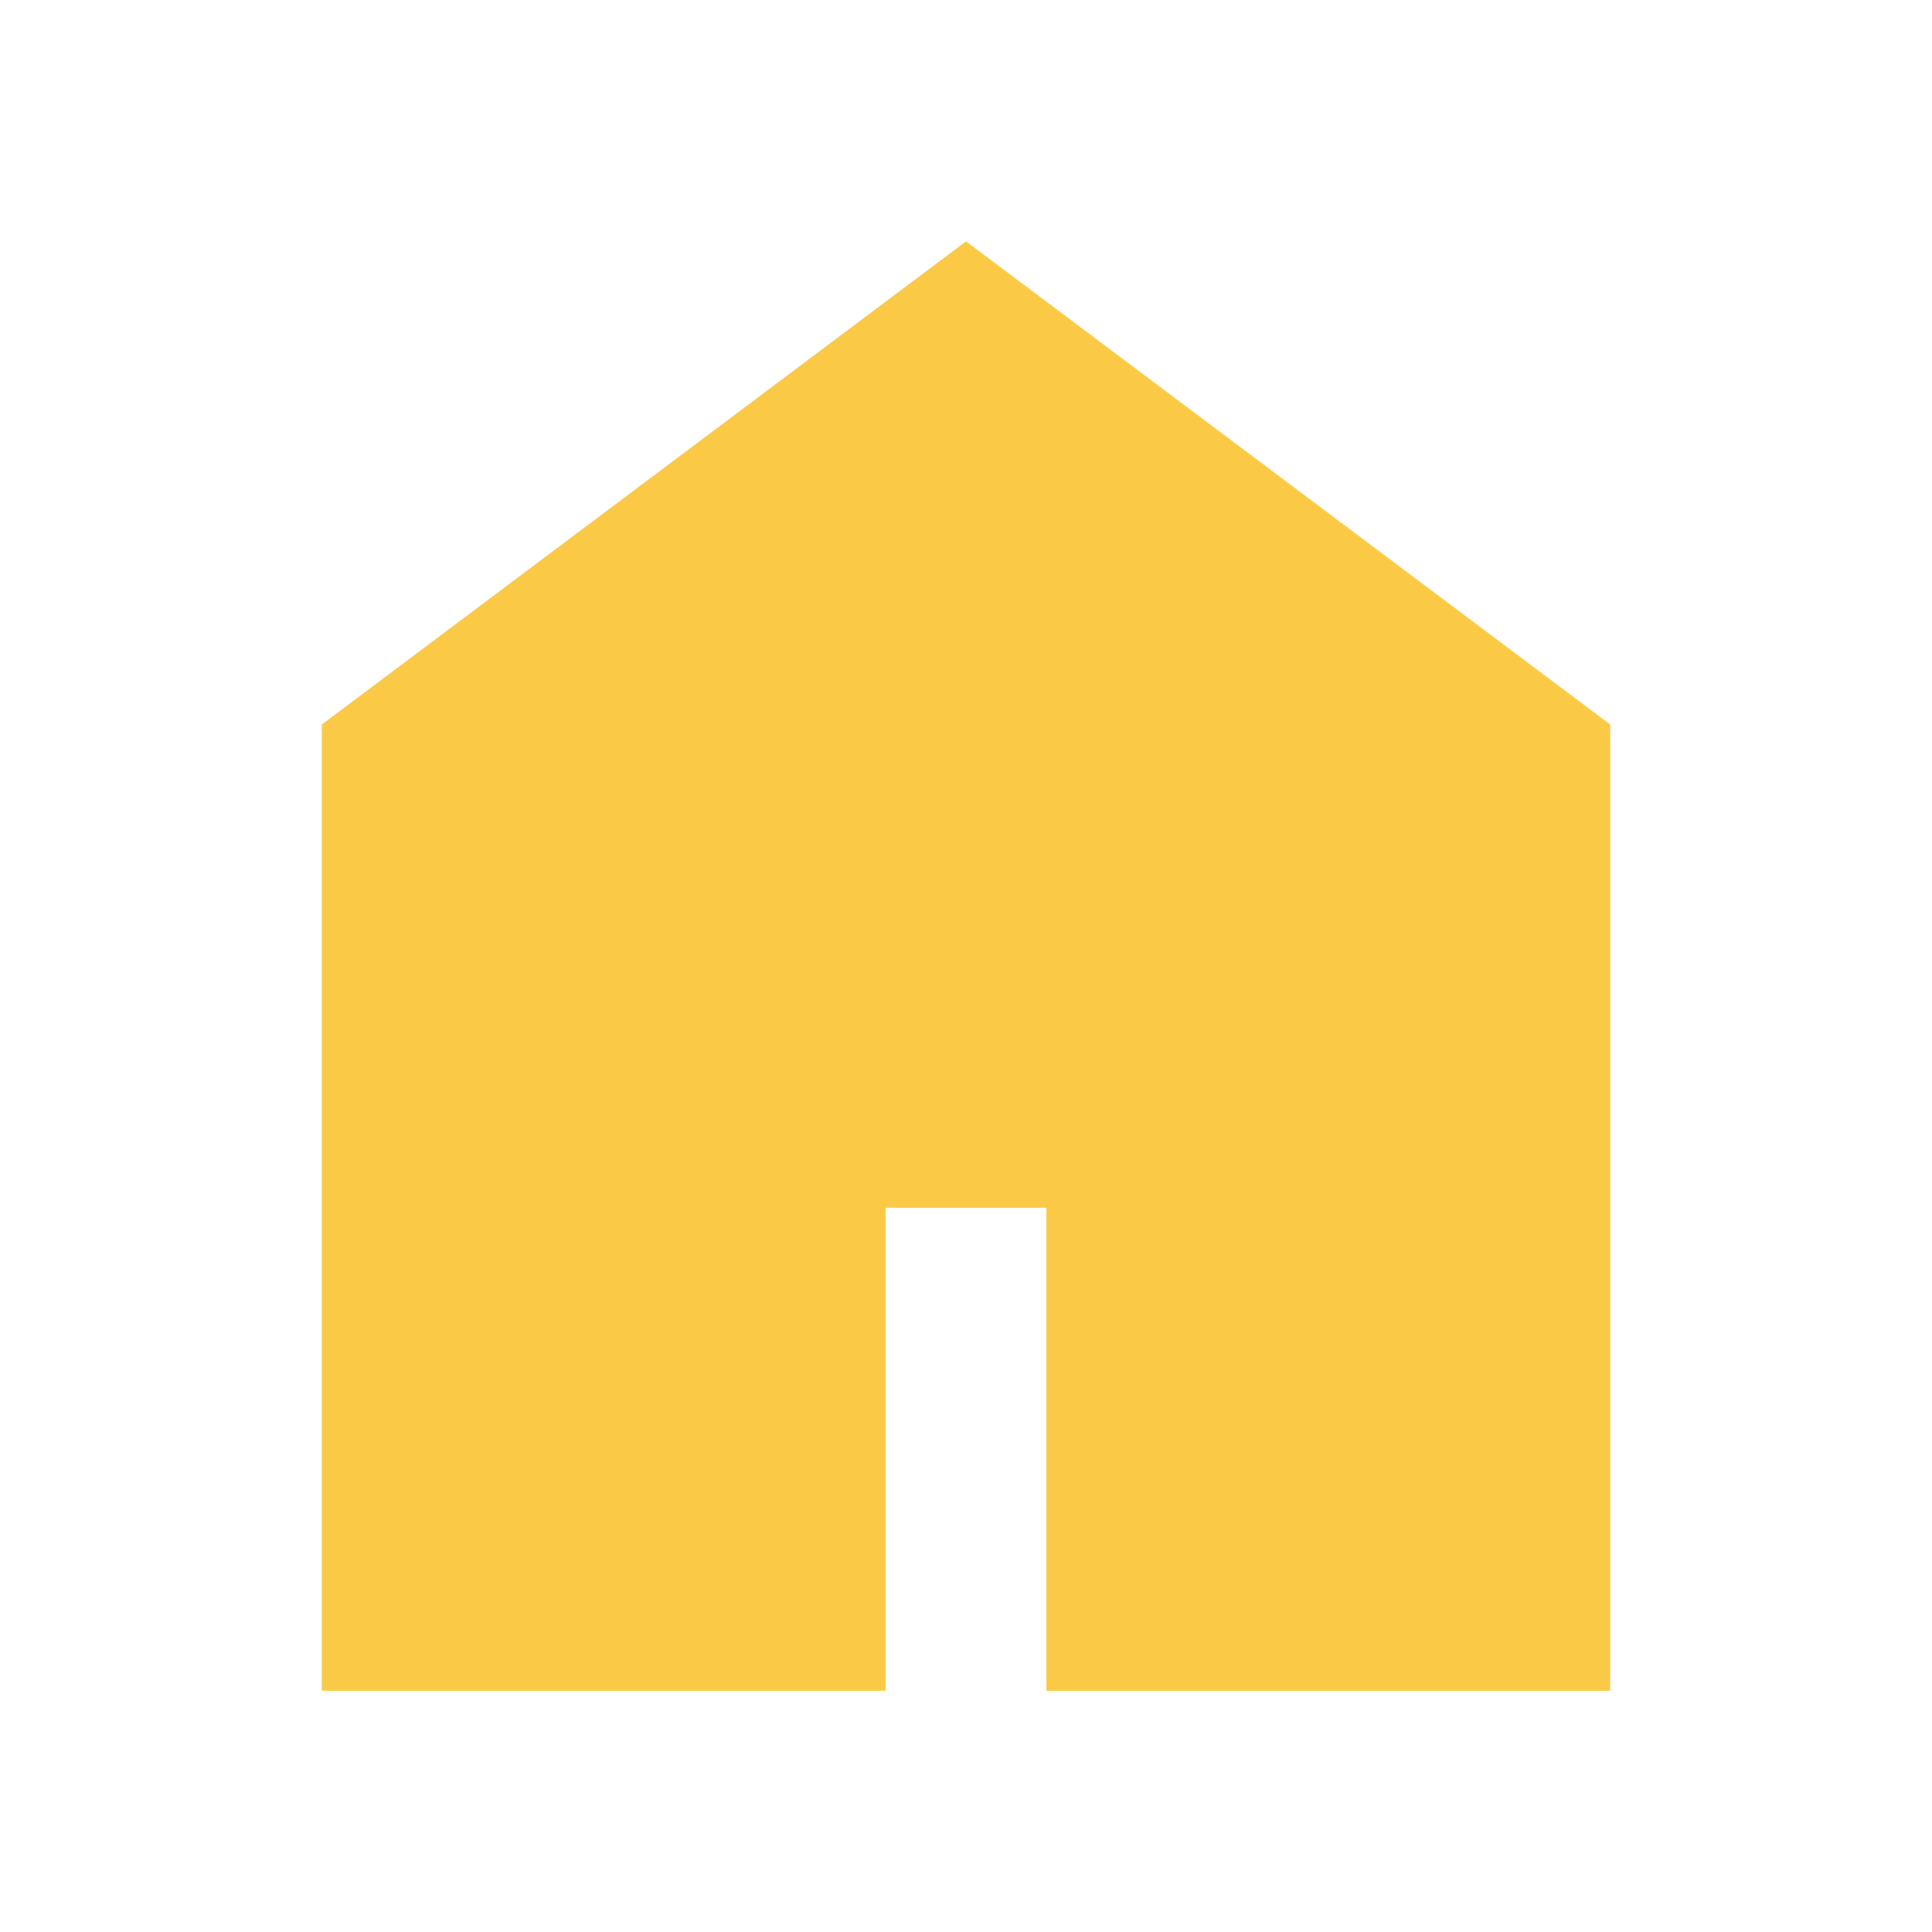
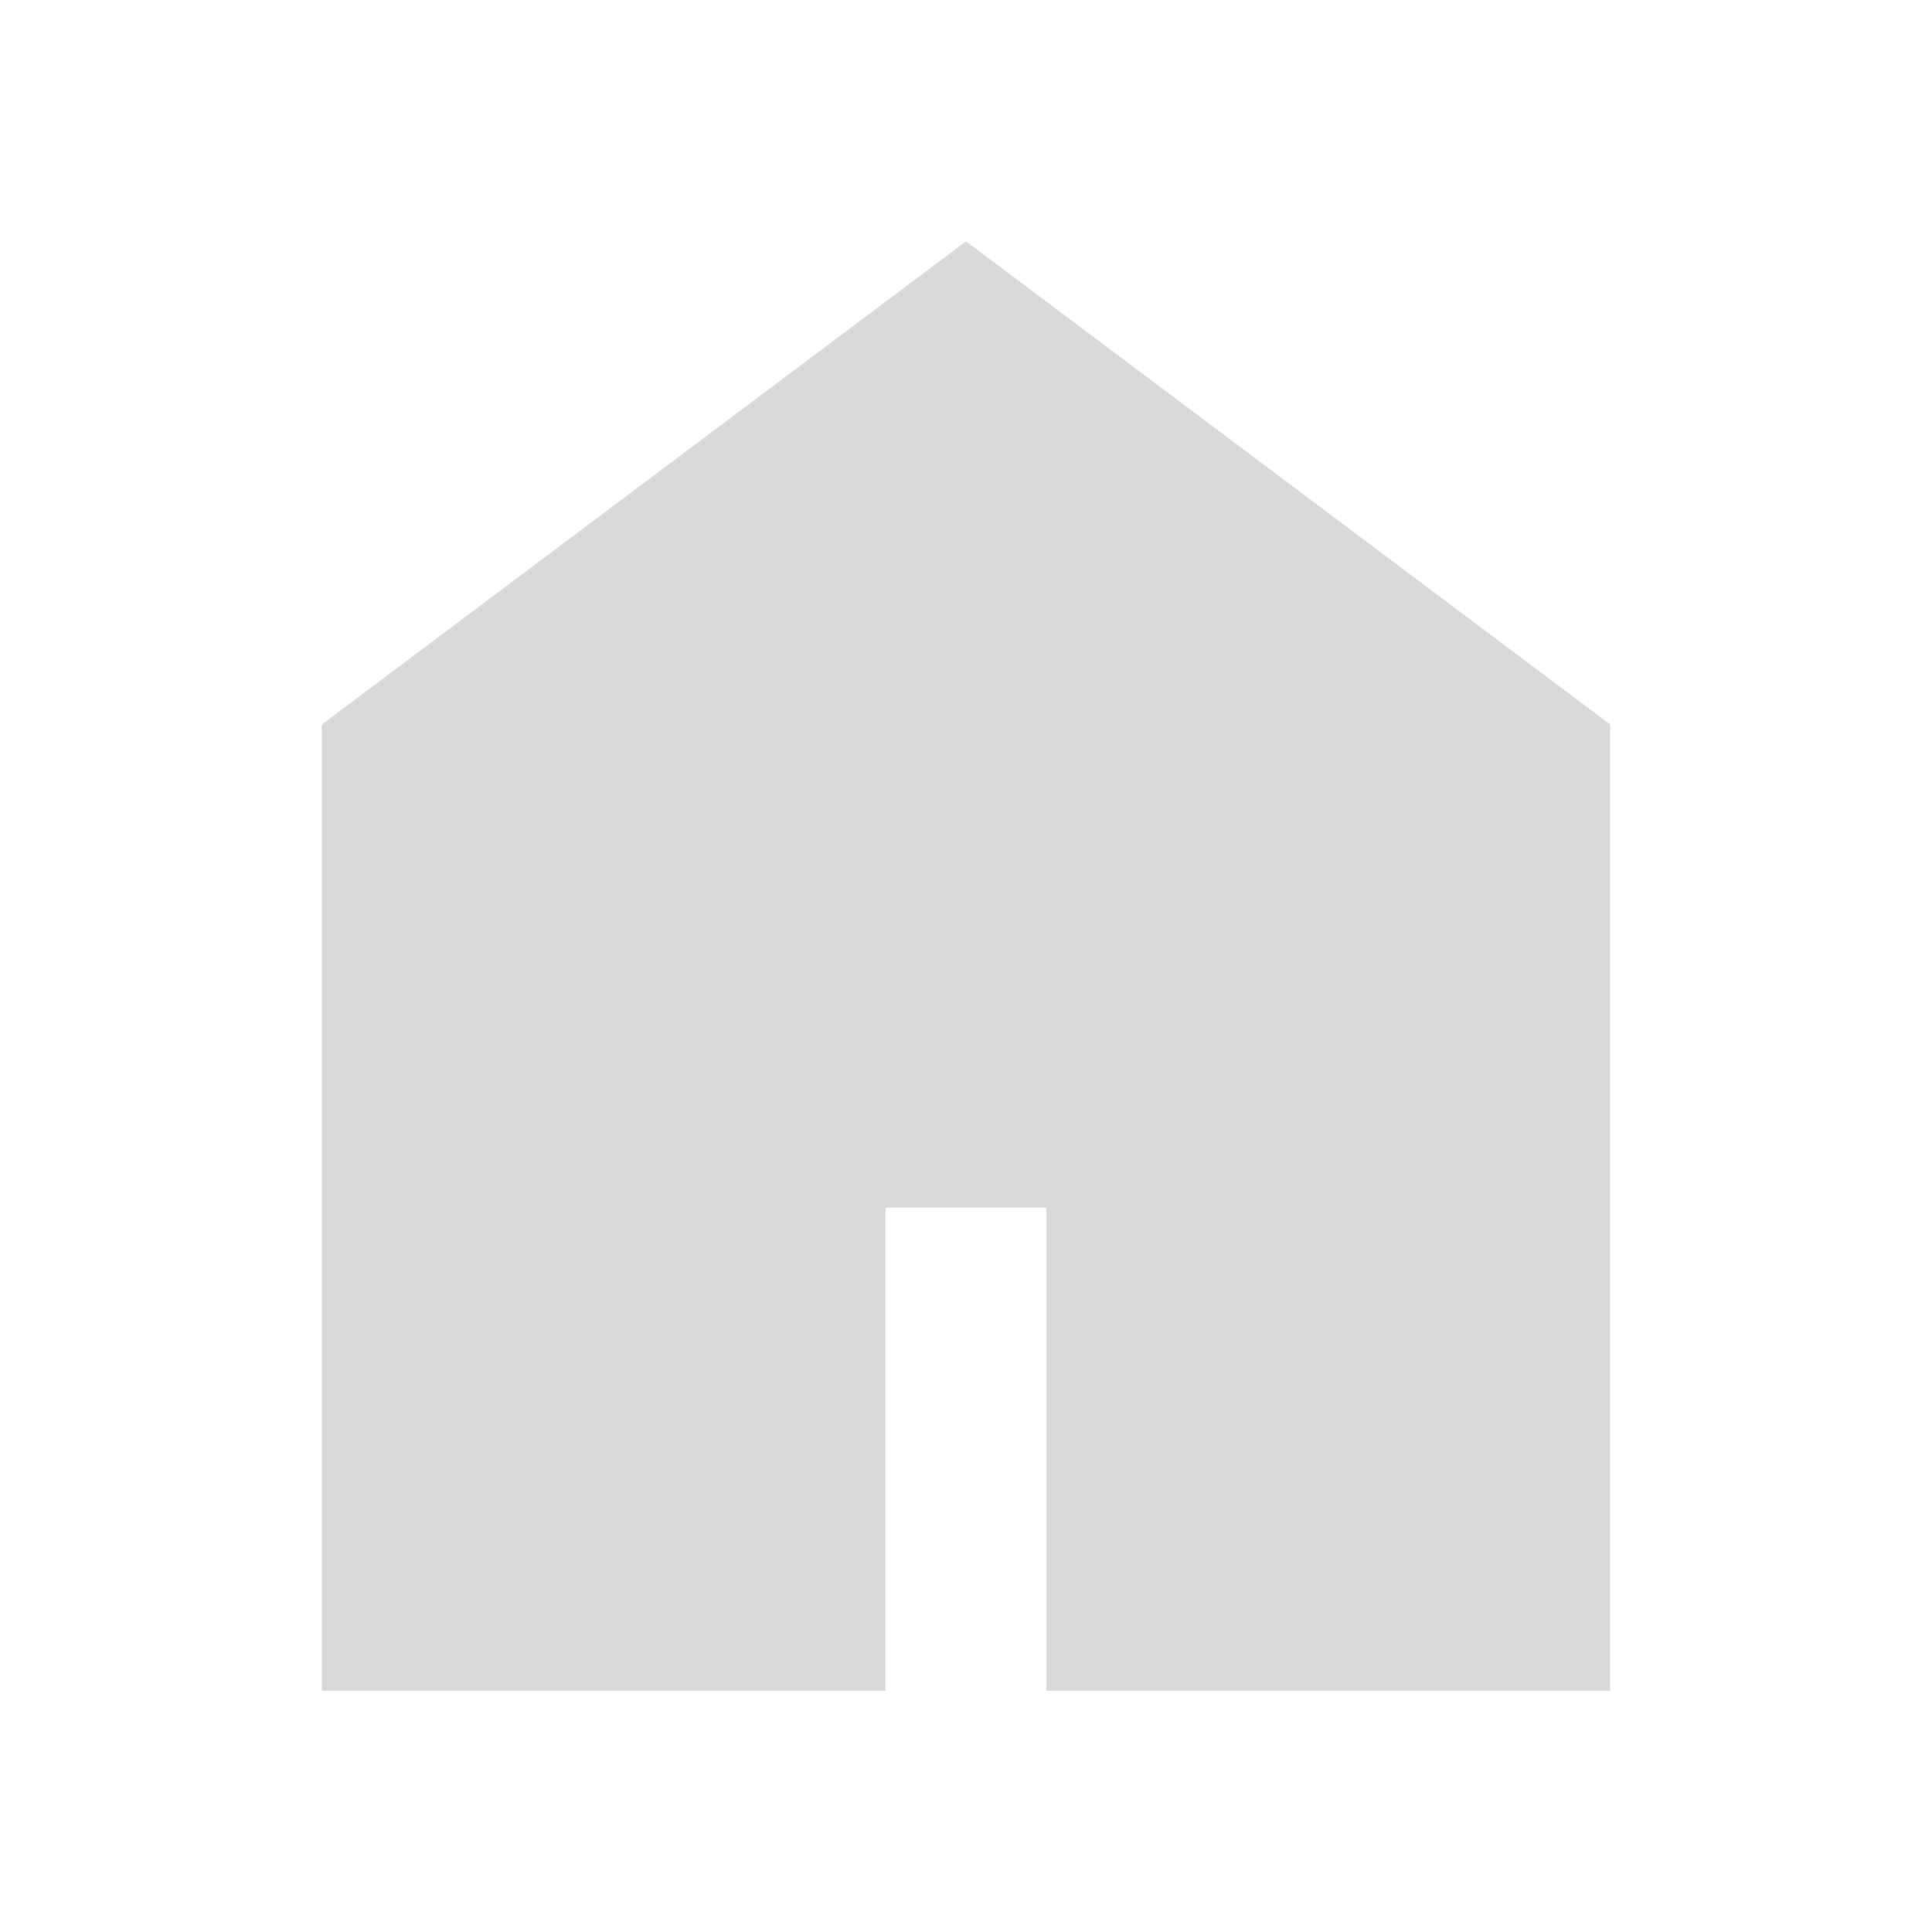
<svg xmlns="http://www.w3.org/2000/svg" width="24" height="24" viewBox="0 0 24 24" fill="none">
-   <path d="M20 9V21H13V15H11V21H4V9L12 3L20 9Z" fill="#FACA46" />
-   <mask id="mask0_159_252" style="mask-type:alpha" maskUnits="userSpaceOnUse" x="0" y="0" width="24" height="24">
+   <path d="M20 9V21H13V15H11V21H4V9L12 3L20 9Z" fill="#D9D9D9" />
+   <mask id="mask0_477_88" style="mask-type:alpha" maskUnits="userSpaceOnUse" x="0" y="0" width="24" height="24">
    <path d="M0 0H24V24H0V0Z" fill="#D9D9D9" />
  </mask>
-   <g mask="url(#mask0_159_252)">
-     <path d="M6 19H9V13H15V19H18V10L12 5.5L6 10V19ZM4 21V9L12 3L20 9V21H13V15H11V21H4Z" fill="#FACA46" />
+   <g mask="url(#mask0_477_88)">
+     <path d="M6 19H9V13H15V19H18V10L12 5.5L6 10V19ZM4 21V9L12 3L20 9V21H13V15H11V21H4Z" fill="#D9D9D9" />
  </g>
</svg>
